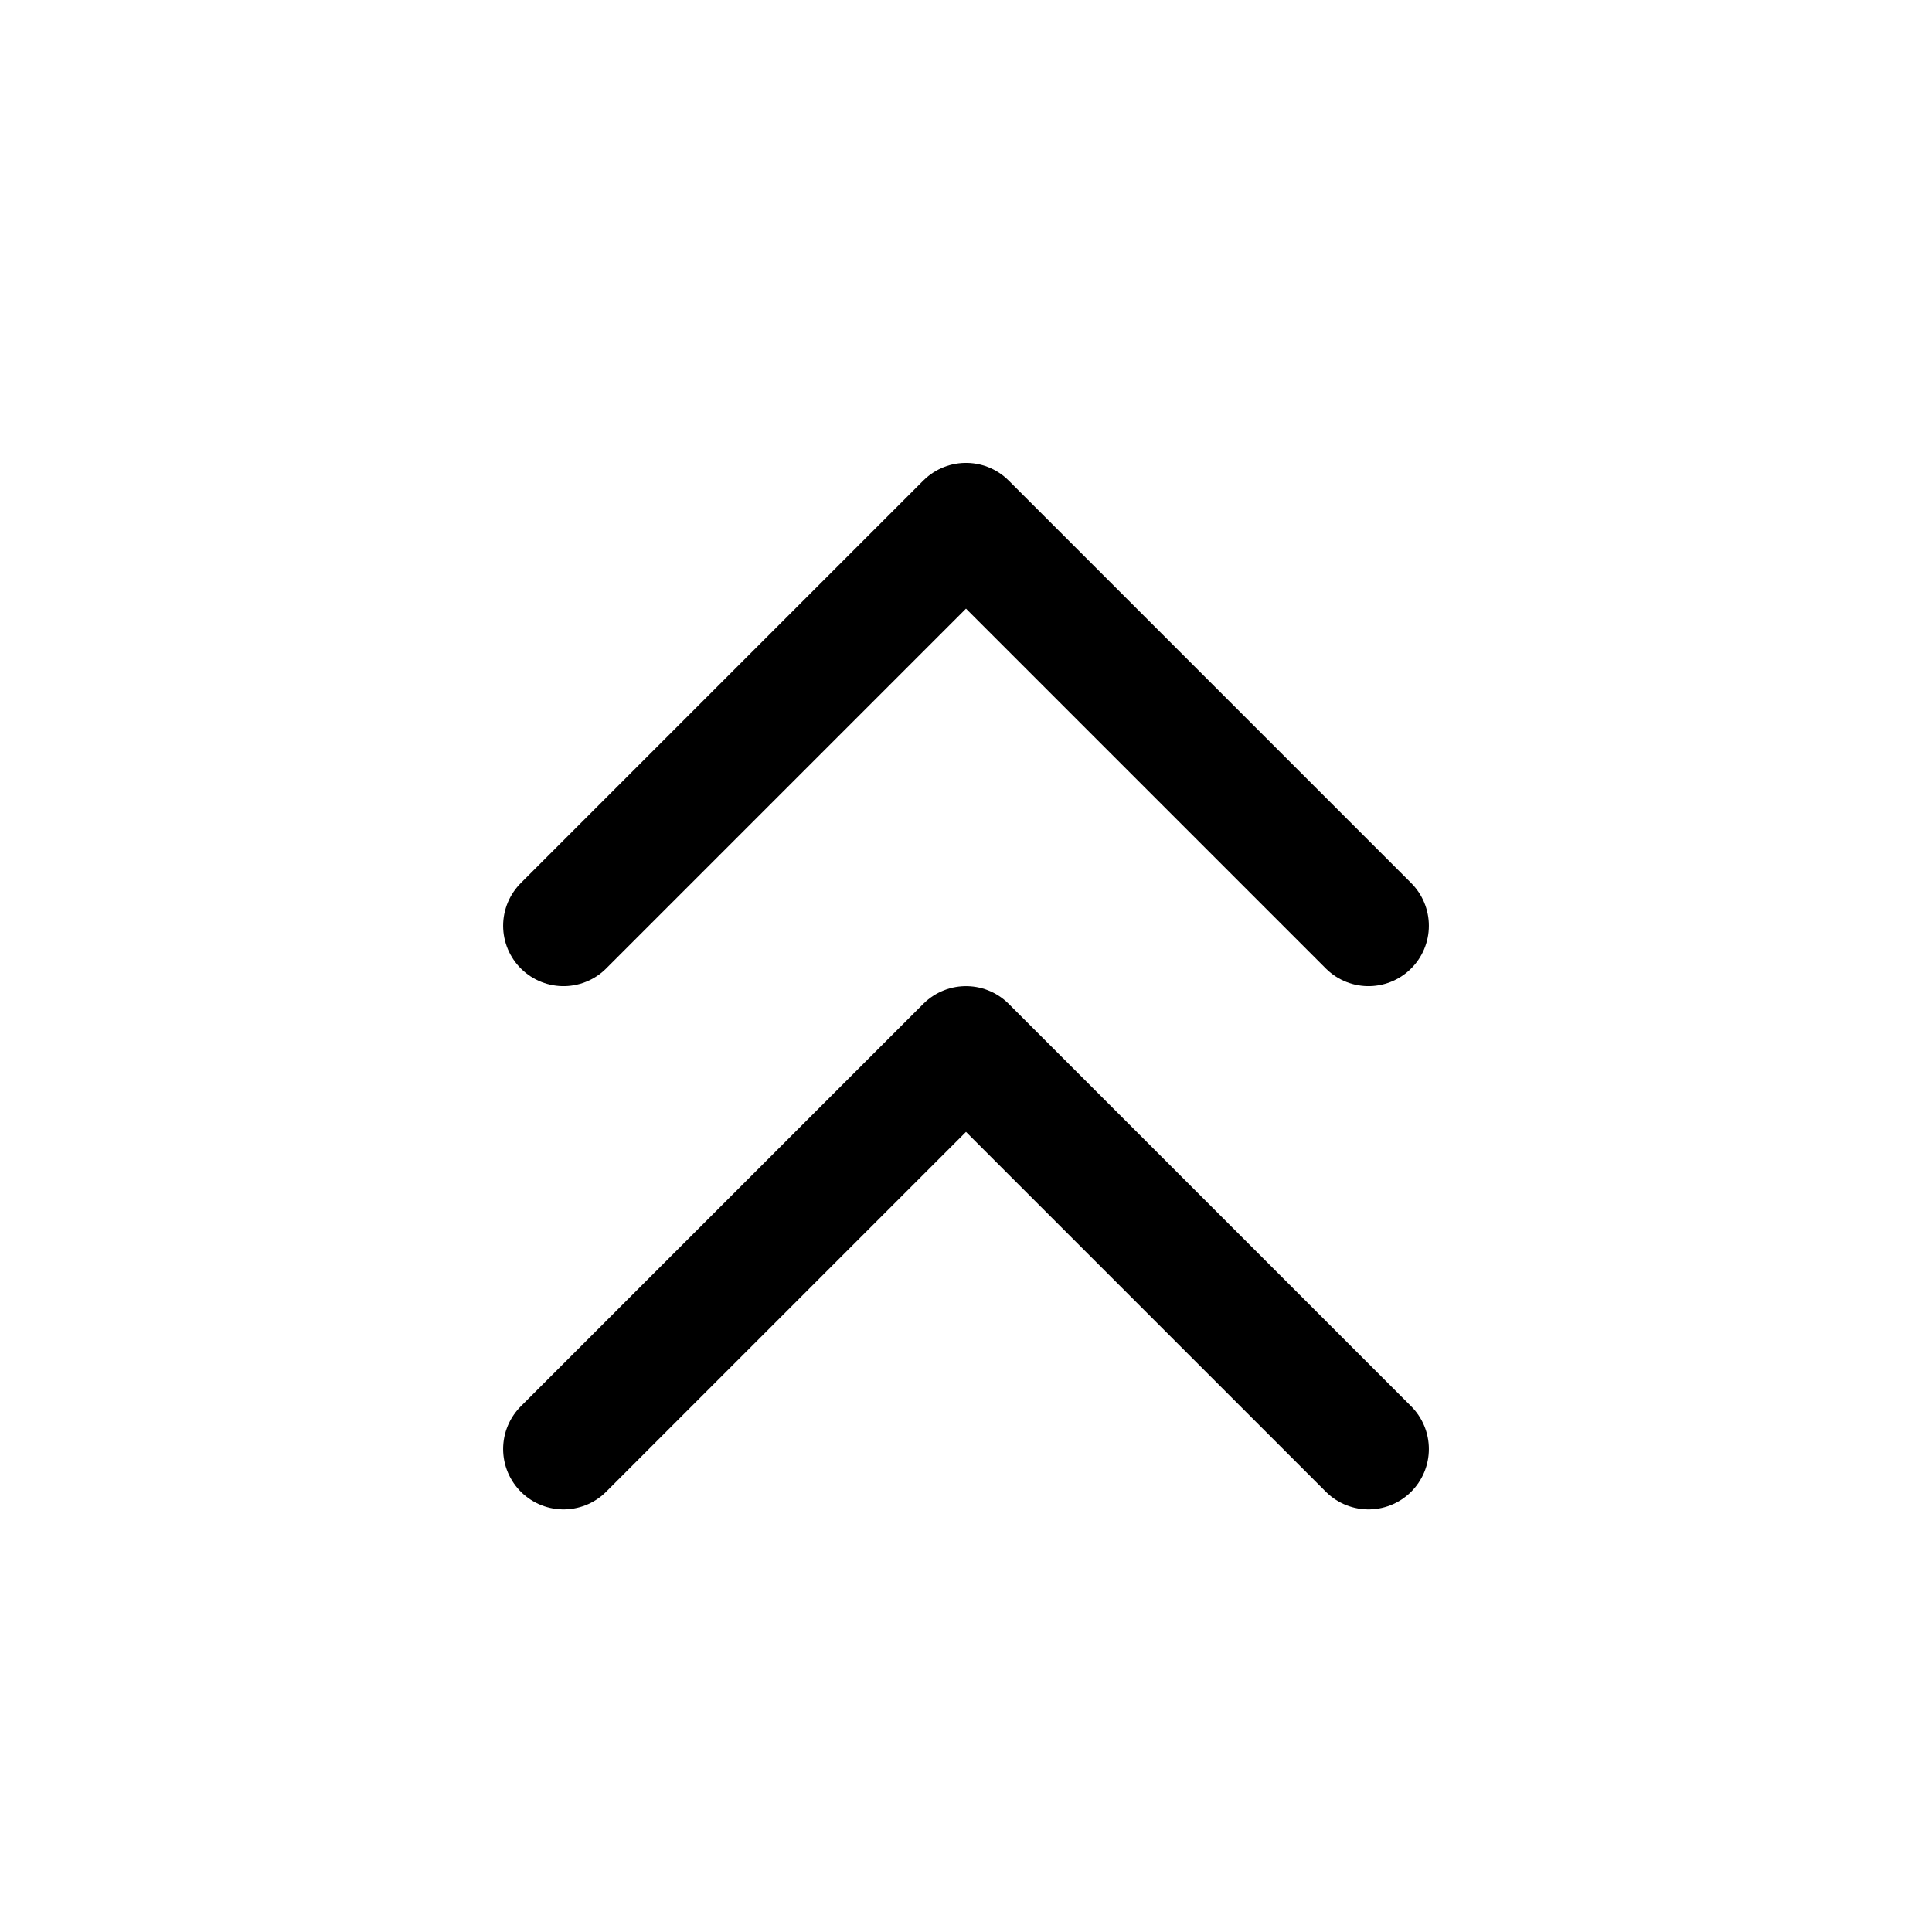
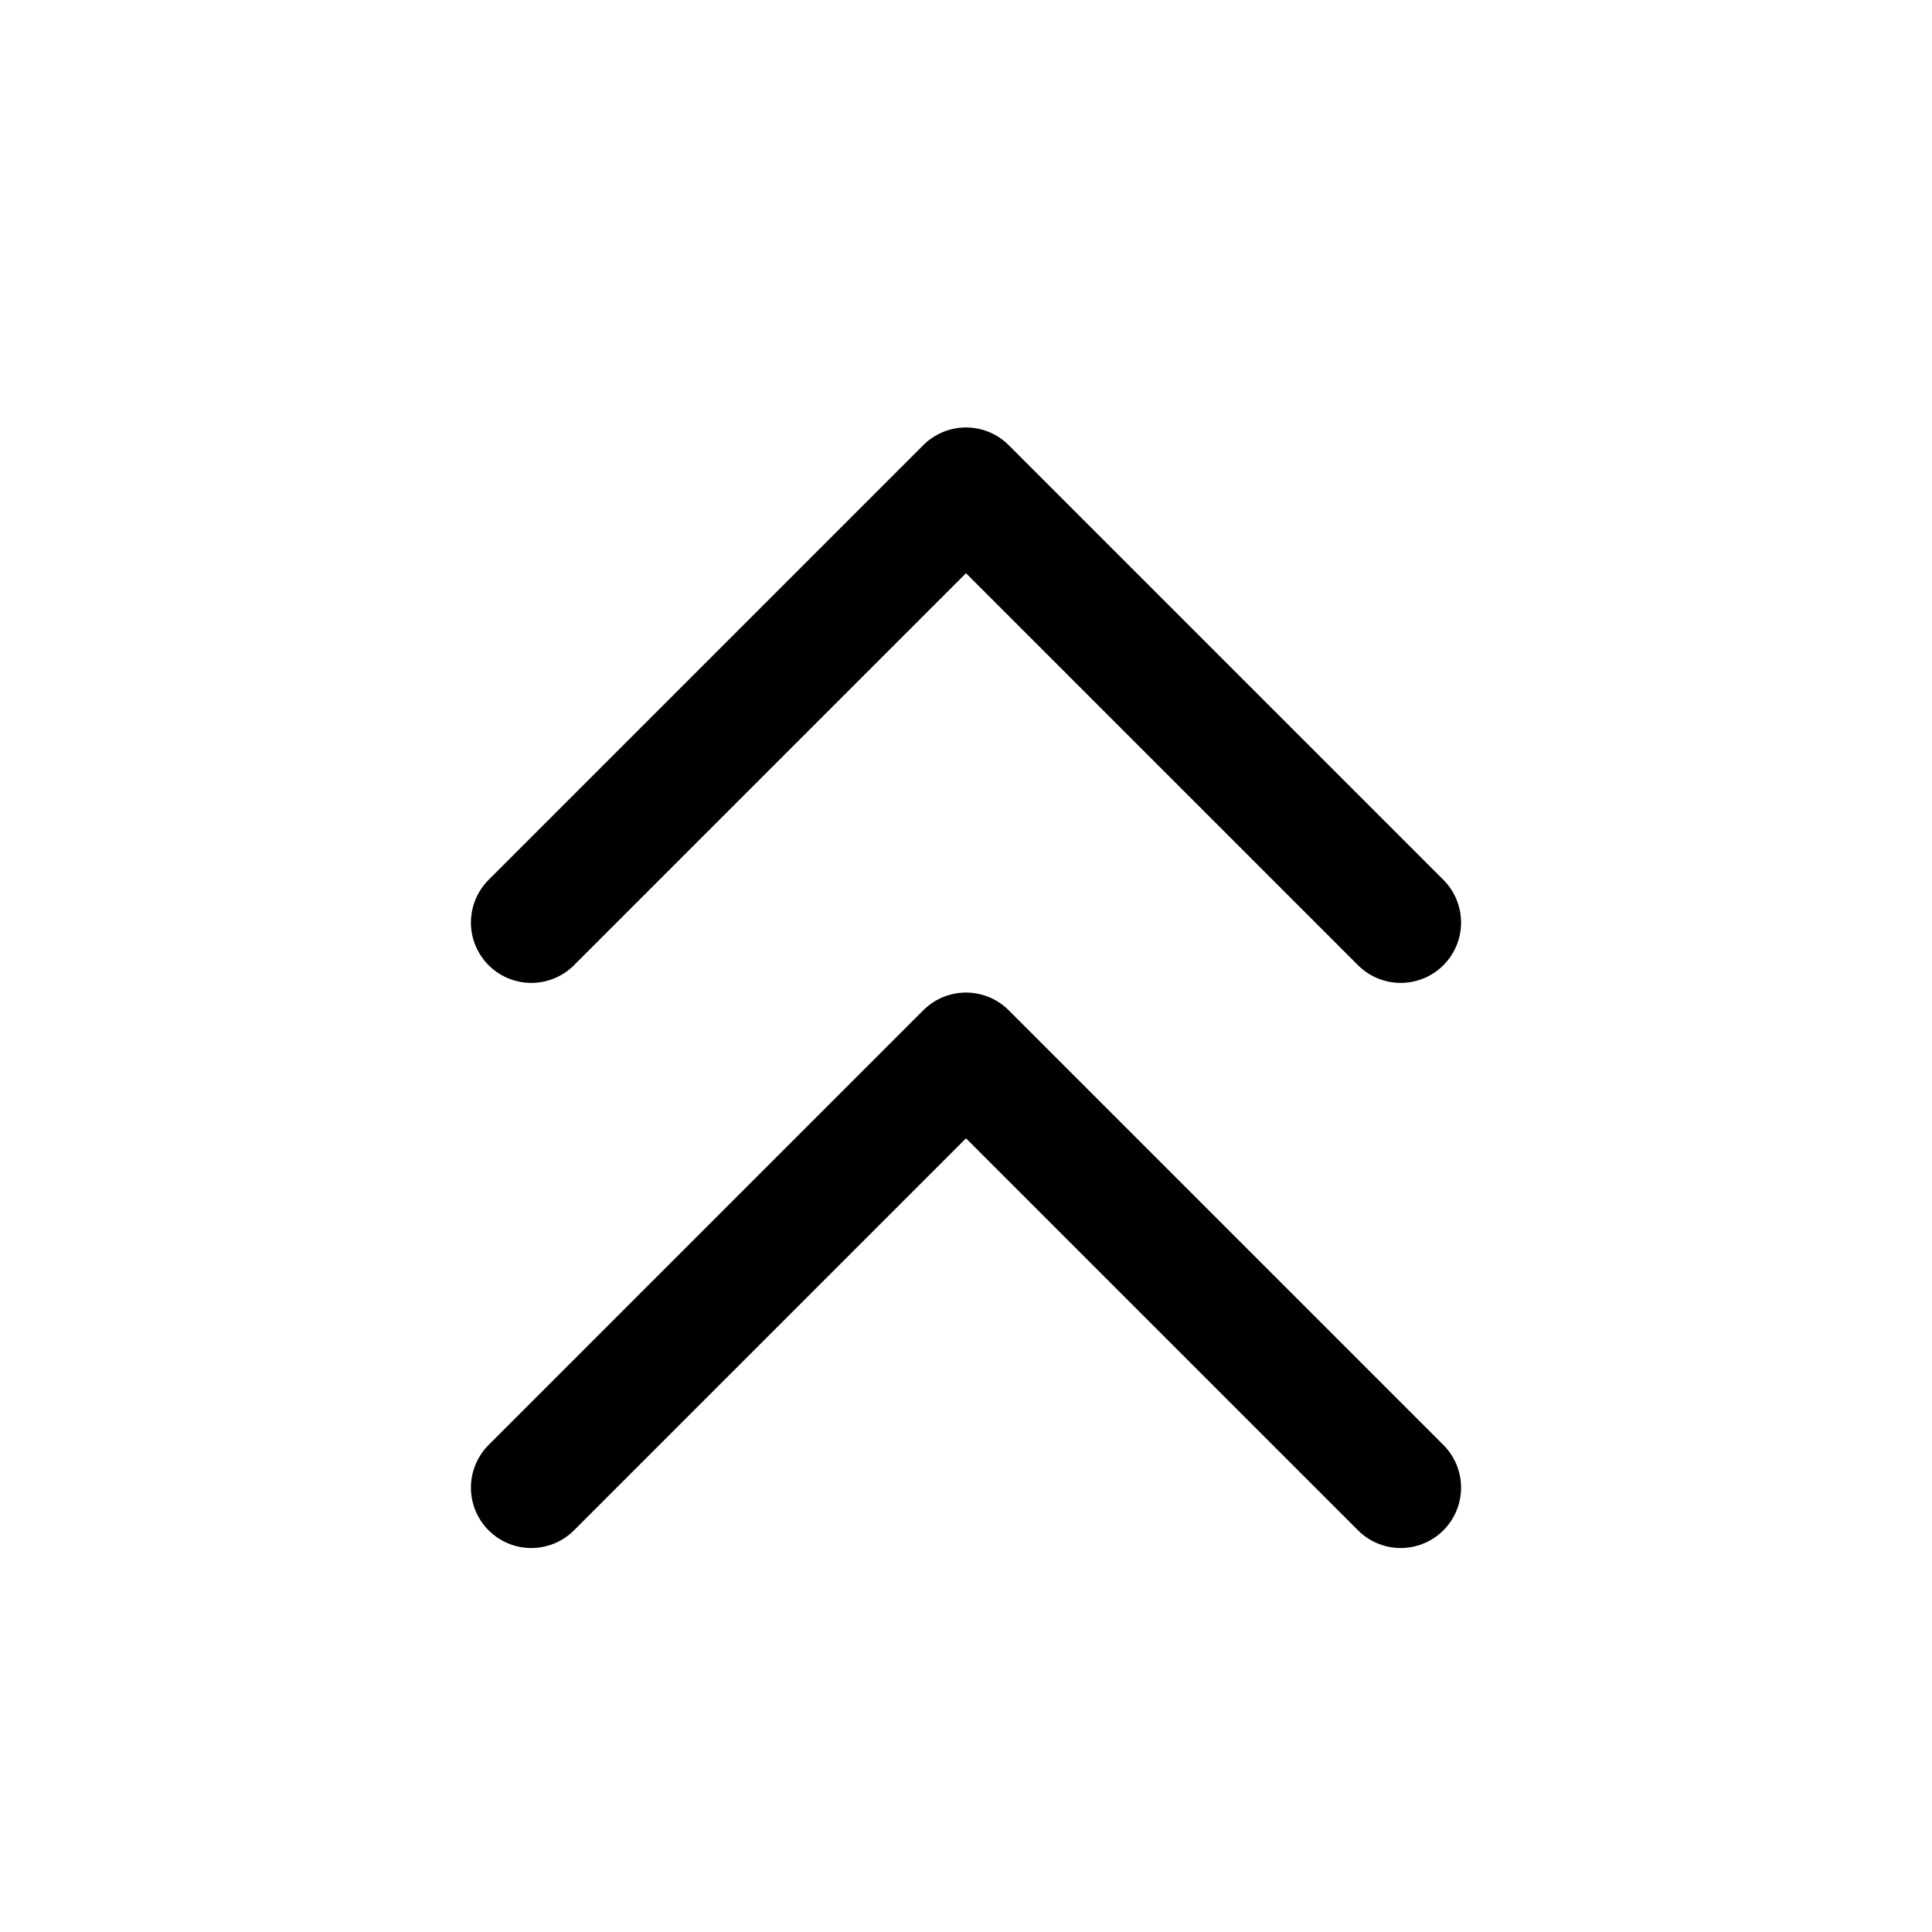
<svg xmlns="http://www.w3.org/2000/svg" width="24" height="24" viewBox="0 0 24 24" fill="none" stroke="currentColor" stroke-width="1.5" stroke-linecap="round" stroke-linejoin="round">
-   <path d="m7 11.5 5-5 5 5" />
-   <path d="m7 18 5-5 5 5" />
+   <path d="m6.6 11.46l5.4 -5.4l5.4 5.4" />
+   <path d="m6.6 18.48l5.4 -5.4l5.4 5.4" />
</svg>
